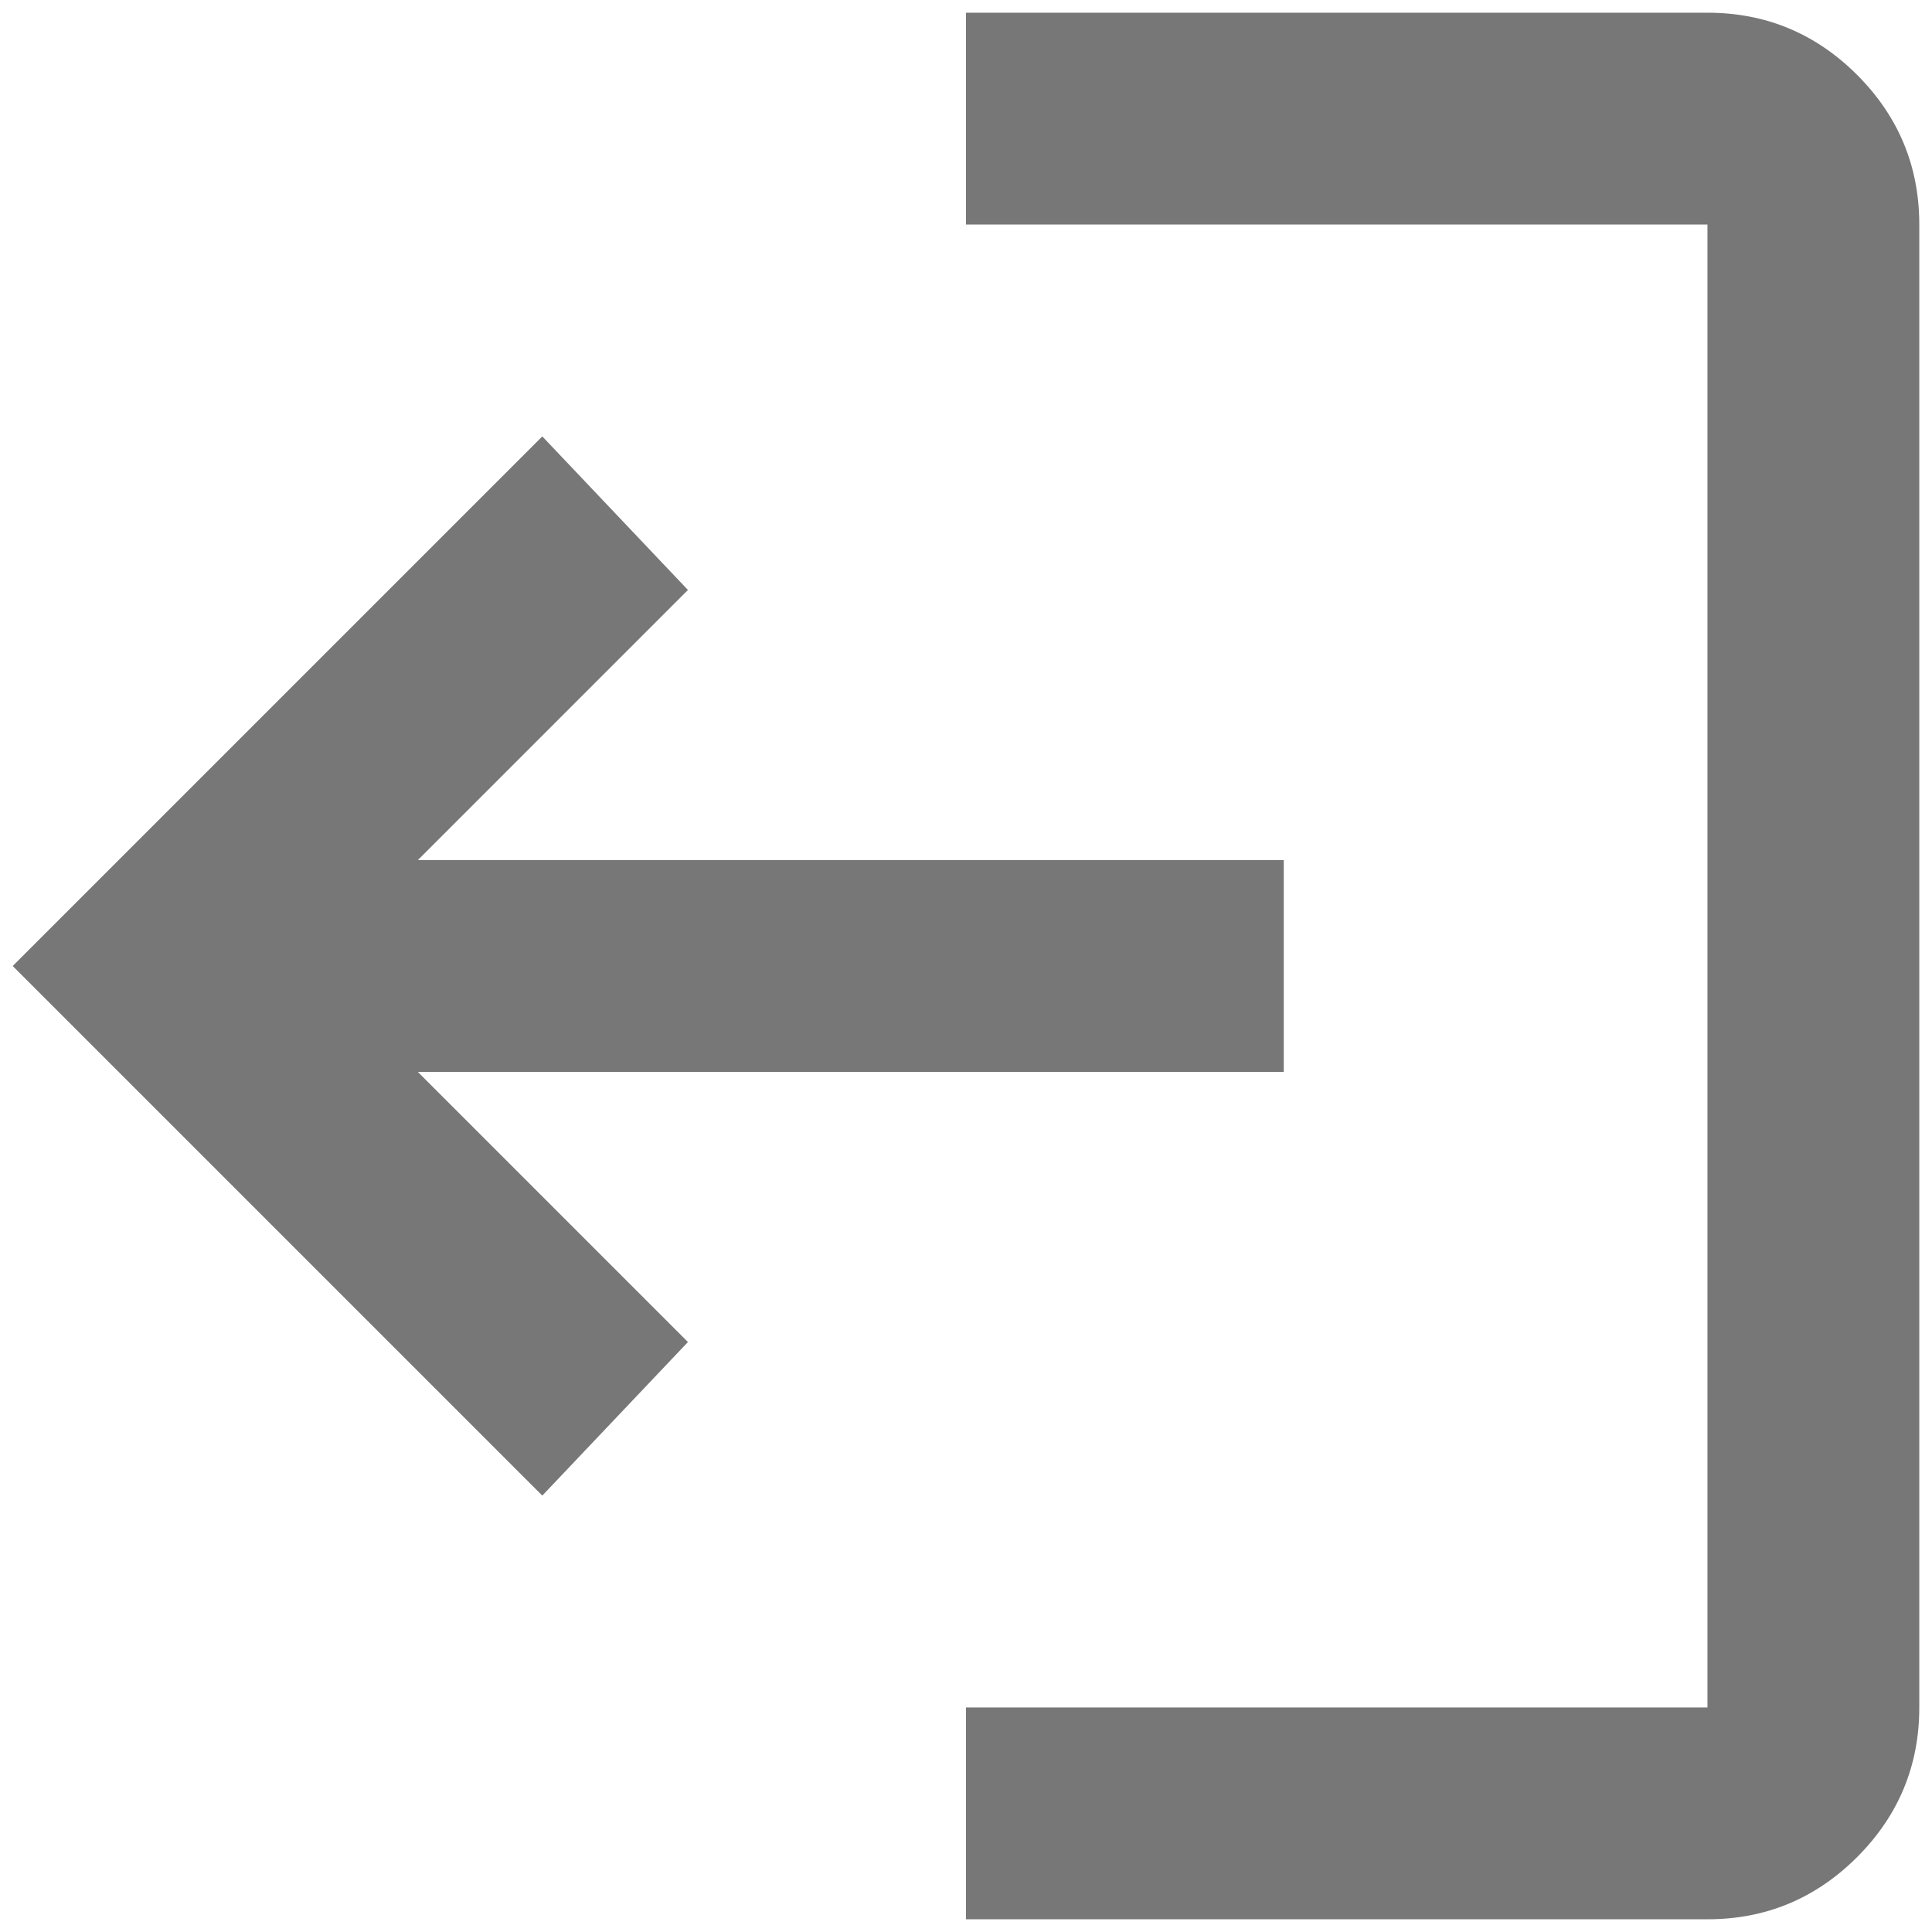
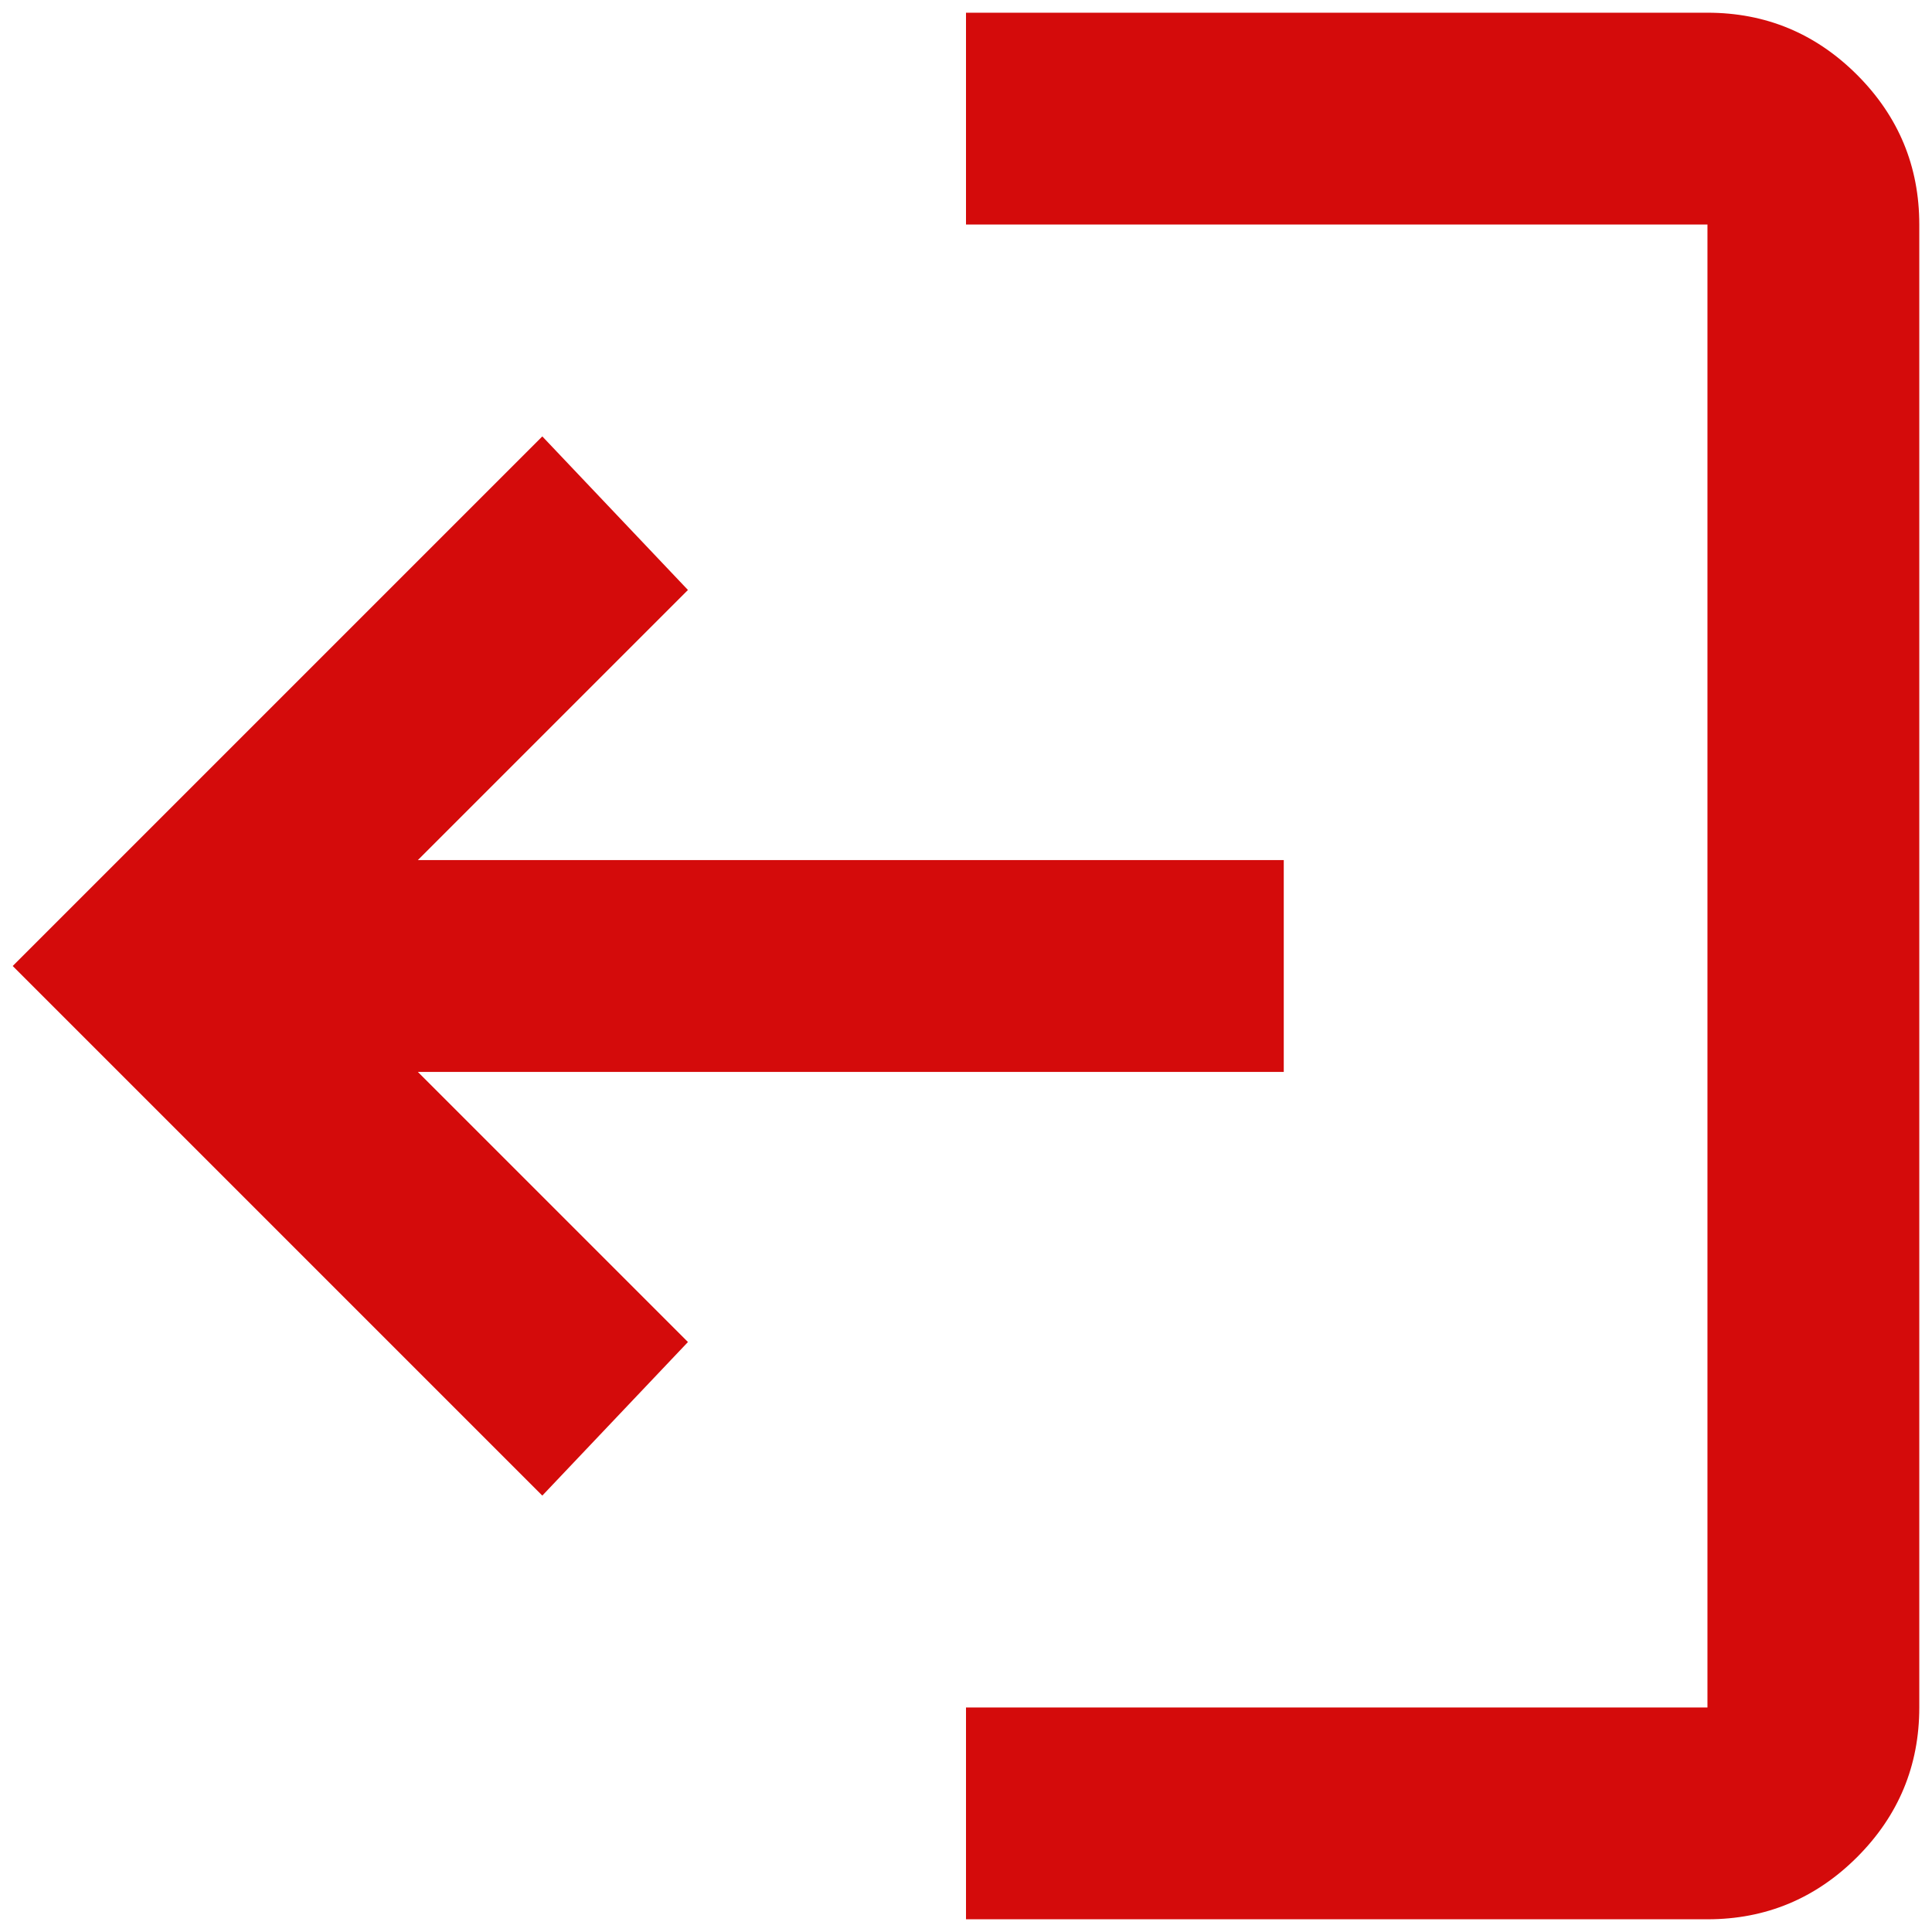
<svg xmlns="http://www.w3.org/2000/svg" width="76" height="76" viewBox="0 0 76 76" fill="none">
-   <path d="M67.167 75.5C69.458 75.5 71.421 74.685 73.054 73.054C74.685 71.421 75.5 69.458 75.5 67.167V8.833C75.5 6.542 74.685 4.579 73.054 2.946C71.421 1.315 69.458 0.5 67.167 0.5H38V8.833H67.167V67.167H38V75.5H67.167ZM21.333 58.833L27.062 52.792L16.438 42.167H50.5V33.833H16.438L27.062 23.208L21.333 17.167L0.5 38L21.333 58.833Z" fill="#777777" />
+   <path d="M67.167 75.5C69.458 75.5 71.421 74.685 73.054 73.054C74.685 71.421 75.5 69.458 75.5 67.167V8.833C75.5 6.542 74.685 4.579 73.054 2.946C71.421 1.315 69.458 0.5 67.167 0.5H38V8.833H67.167V67.167H38V75.5H67.167ZM21.333 58.833L27.062 52.792L16.438 42.167H50.5V33.833H16.438L27.062 23.208L21.333 17.167L0.5 38L21.333 58.833Z" fill="#d40b0b" />
</svg>
